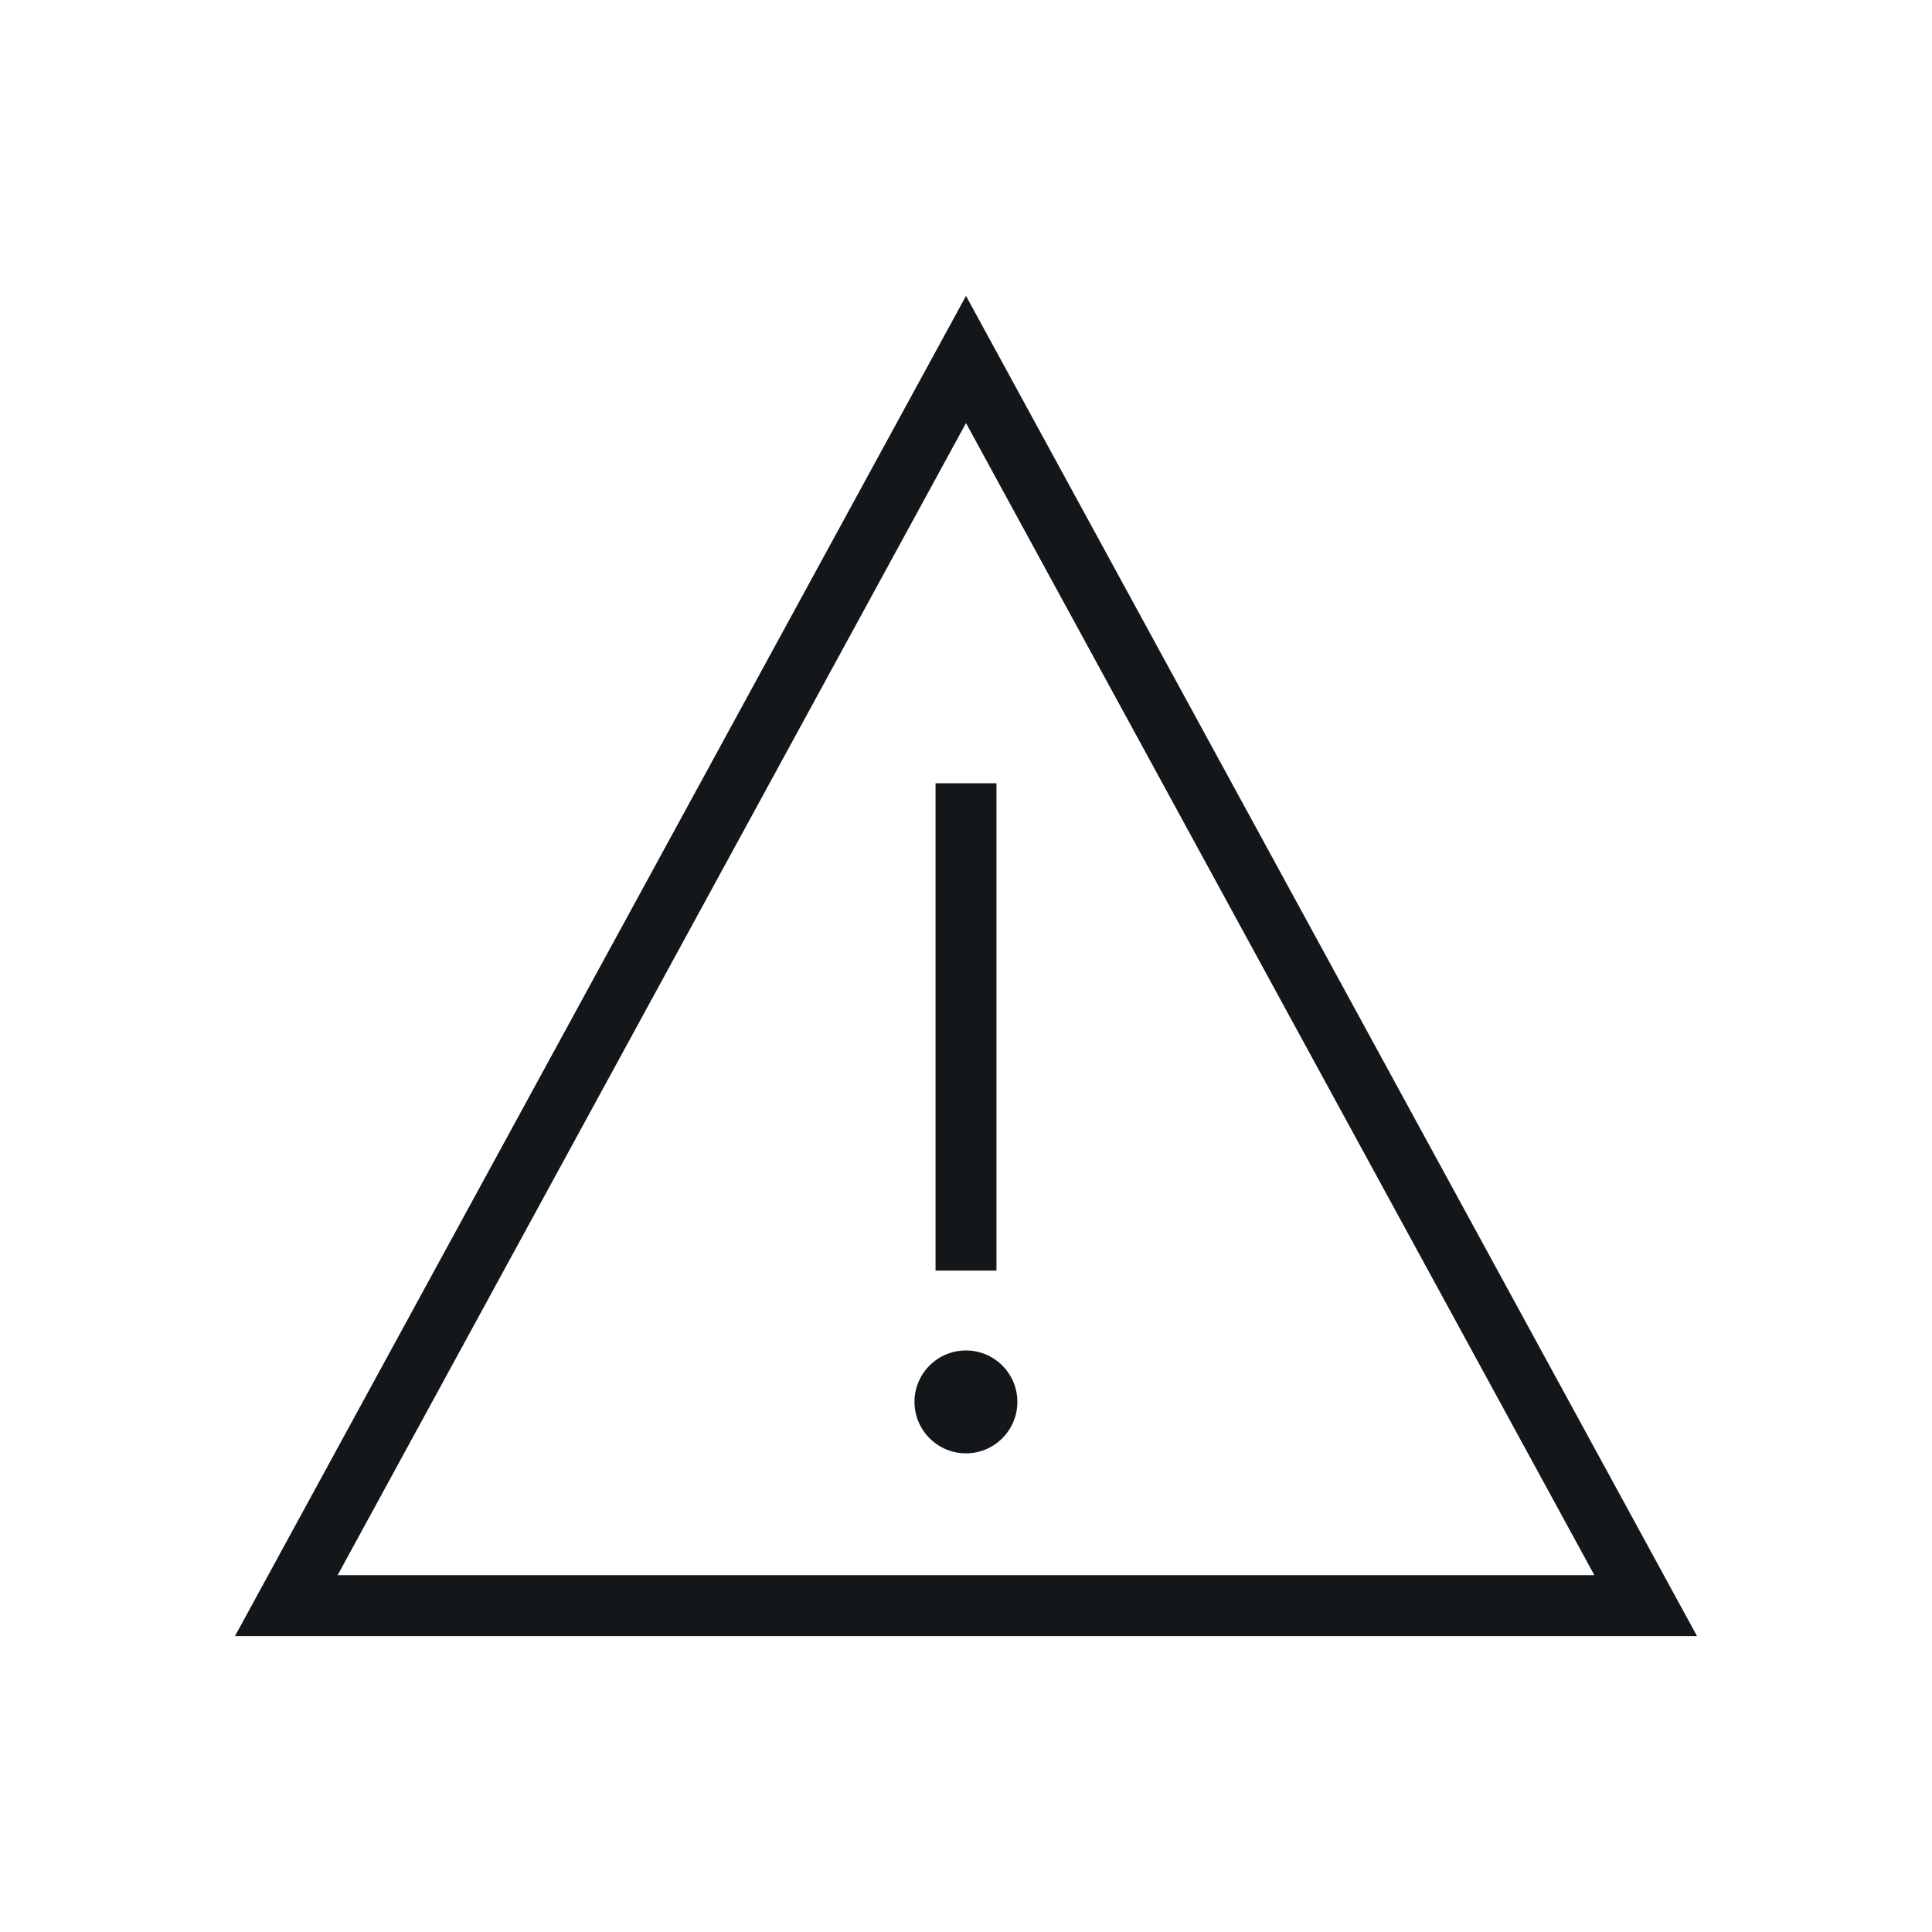
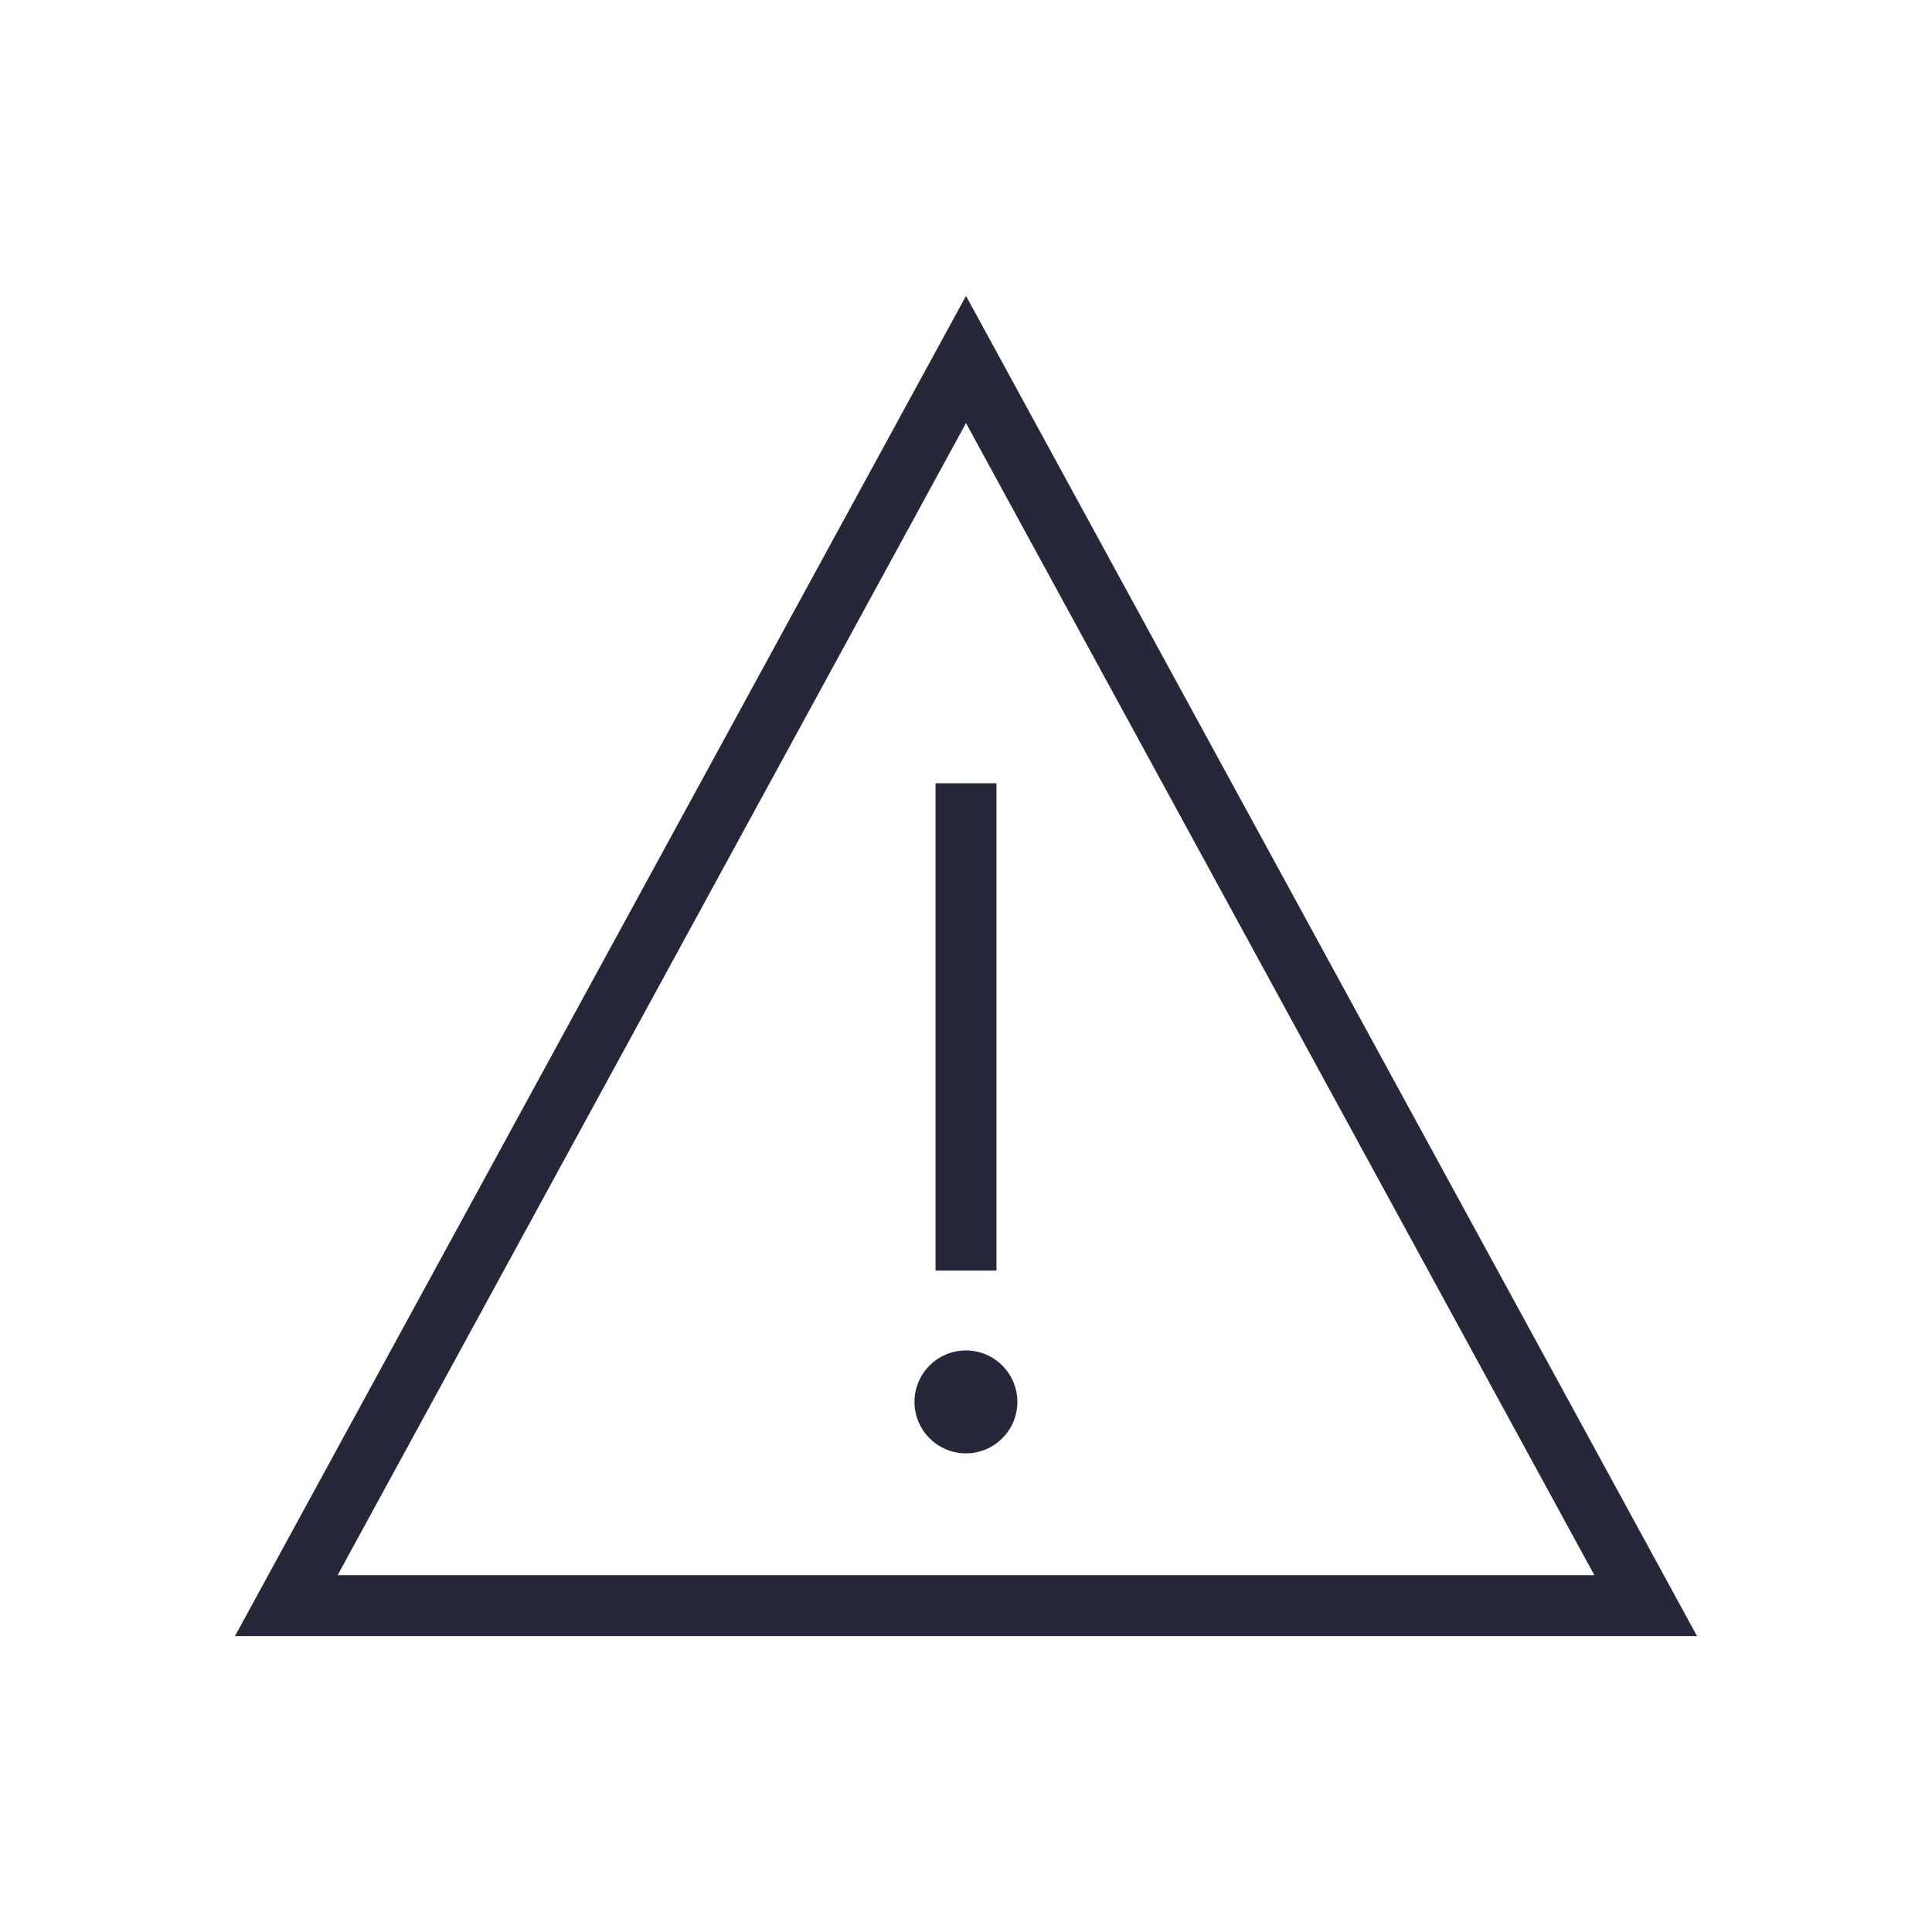
<svg xmlns="http://www.w3.org/2000/svg" width="135" height="135" viewBox="0 0 135 135">
  <defs>
    <clipPath id="b">
      <rect width="135" height="135" />
    </clipPath>
  </defs>
  <g id="a" clip-path="url(#b)">
-     <path d="M102.163,94.65H0L51.082,1ZM7.173,90.393H94.99L51.082,9.888Zm43.909-8.514a3.595,3.595,0,1,0-3.6-3.6A3.6,3.6,0,0,0,51.082,81.879ZM53.21,35.054V69.109H48.953V35.054Z" transform="translate(16.418 19.675)" fill="#14171a" fill-rule="evenodd" />
+     <path d="M102.163,94.65H0L51.082,1ZM7.173,90.393H94.99L51.082,9.888Zm43.909-8.514a3.595,3.595,0,1,0-3.6-3.6A3.6,3.6,0,0,0,51.082,81.879ZM53.21,35.054V69.109H48.953V35.054Z" transform="translate(16.418 19.675)" fill="#262738" fill-rule="evenodd" />
  </g>
</svg>
